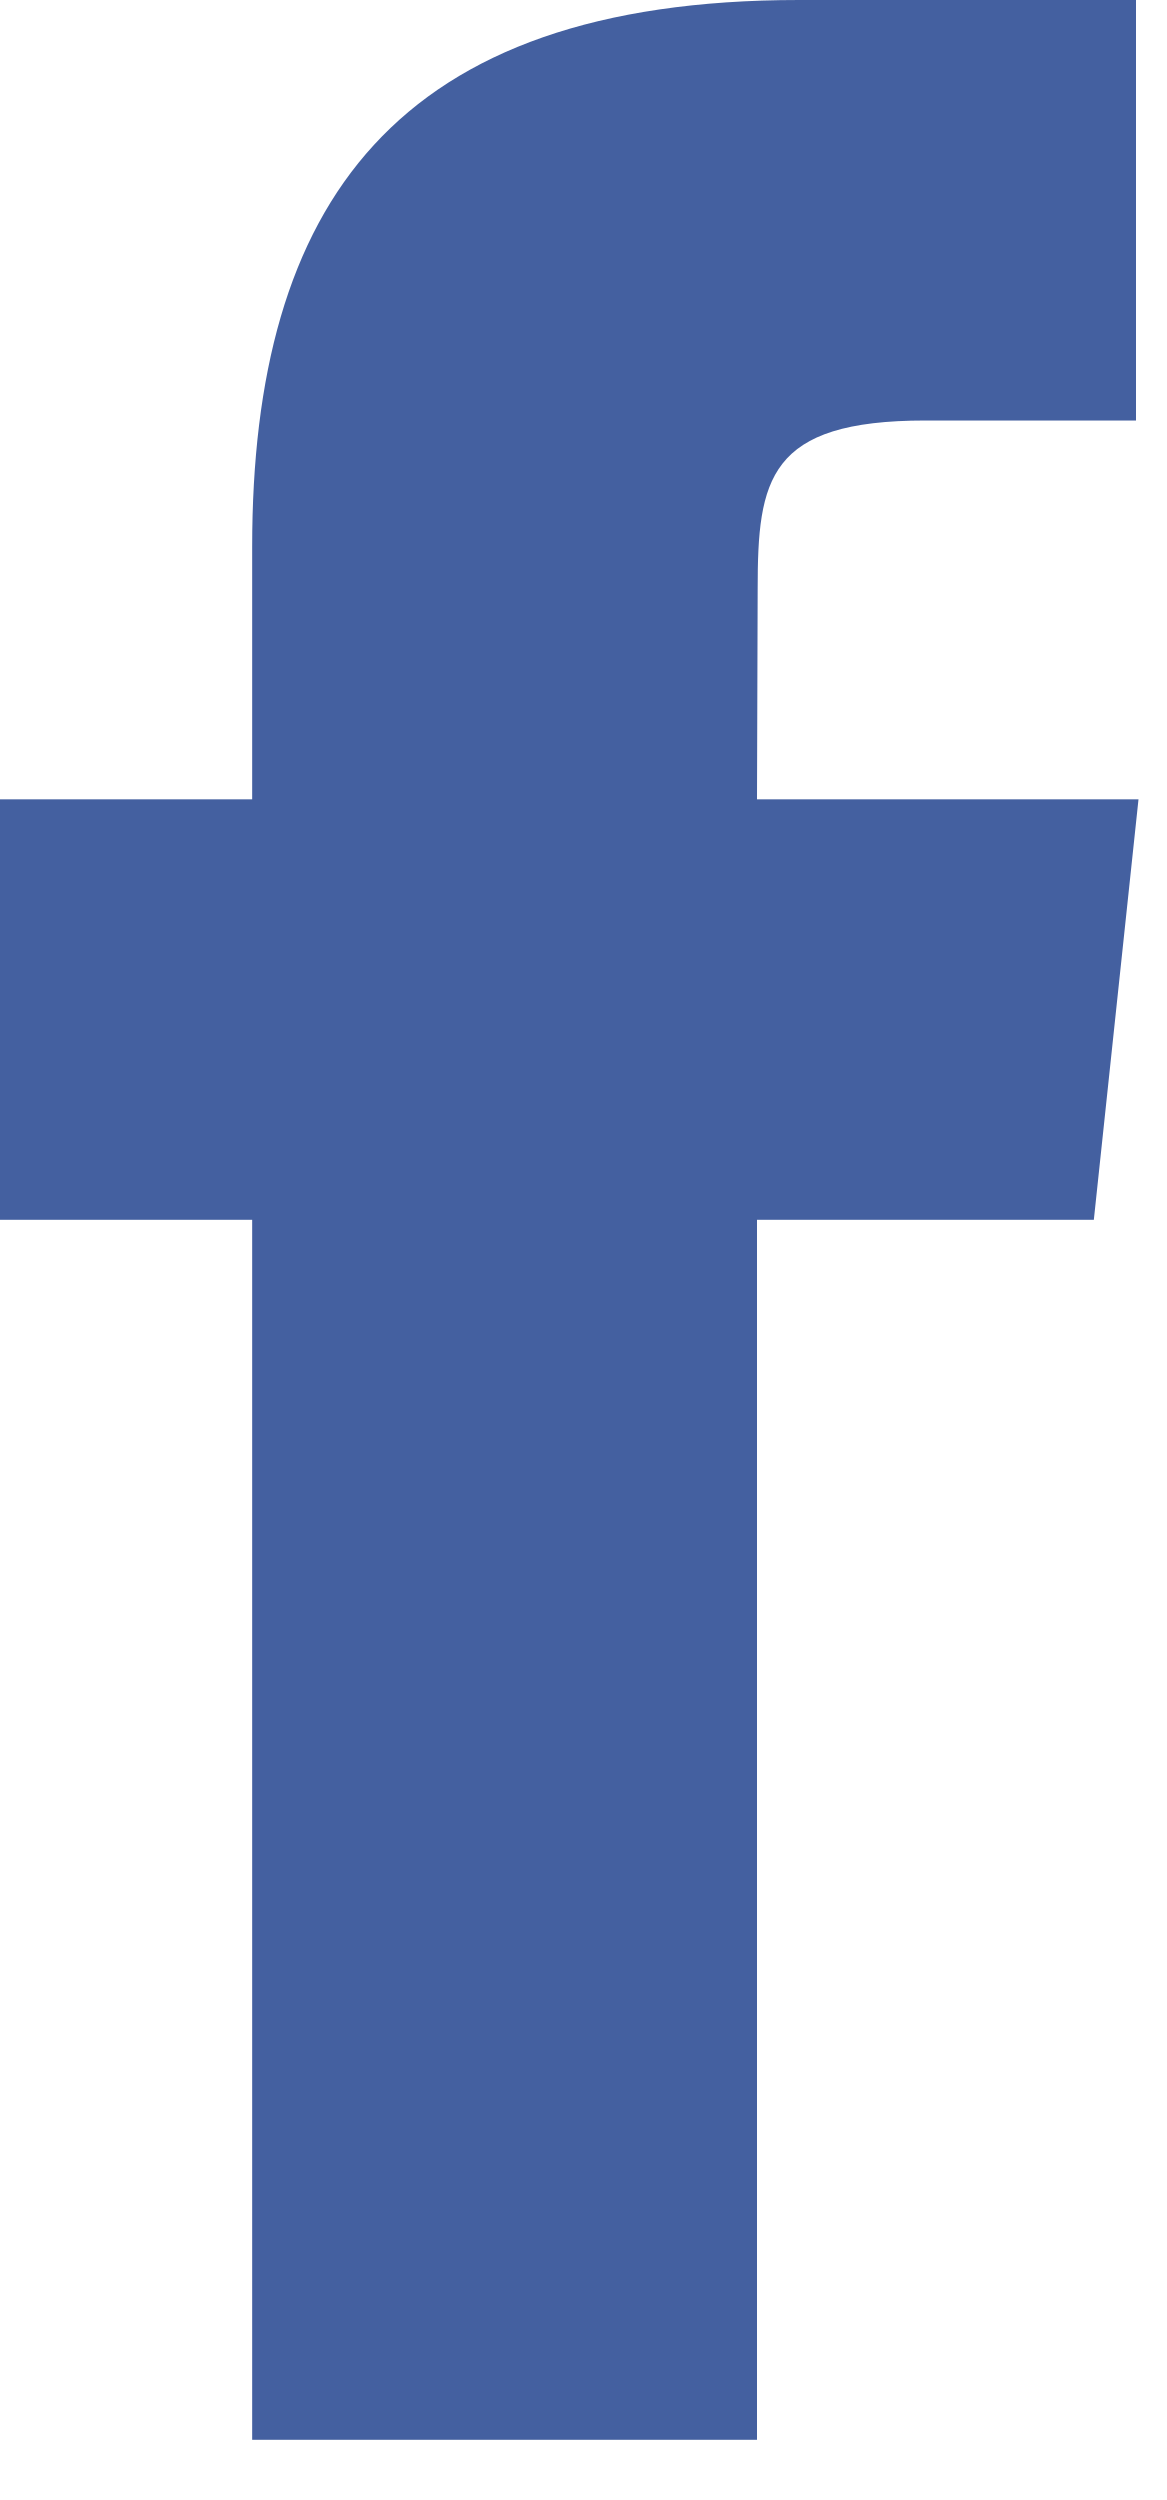
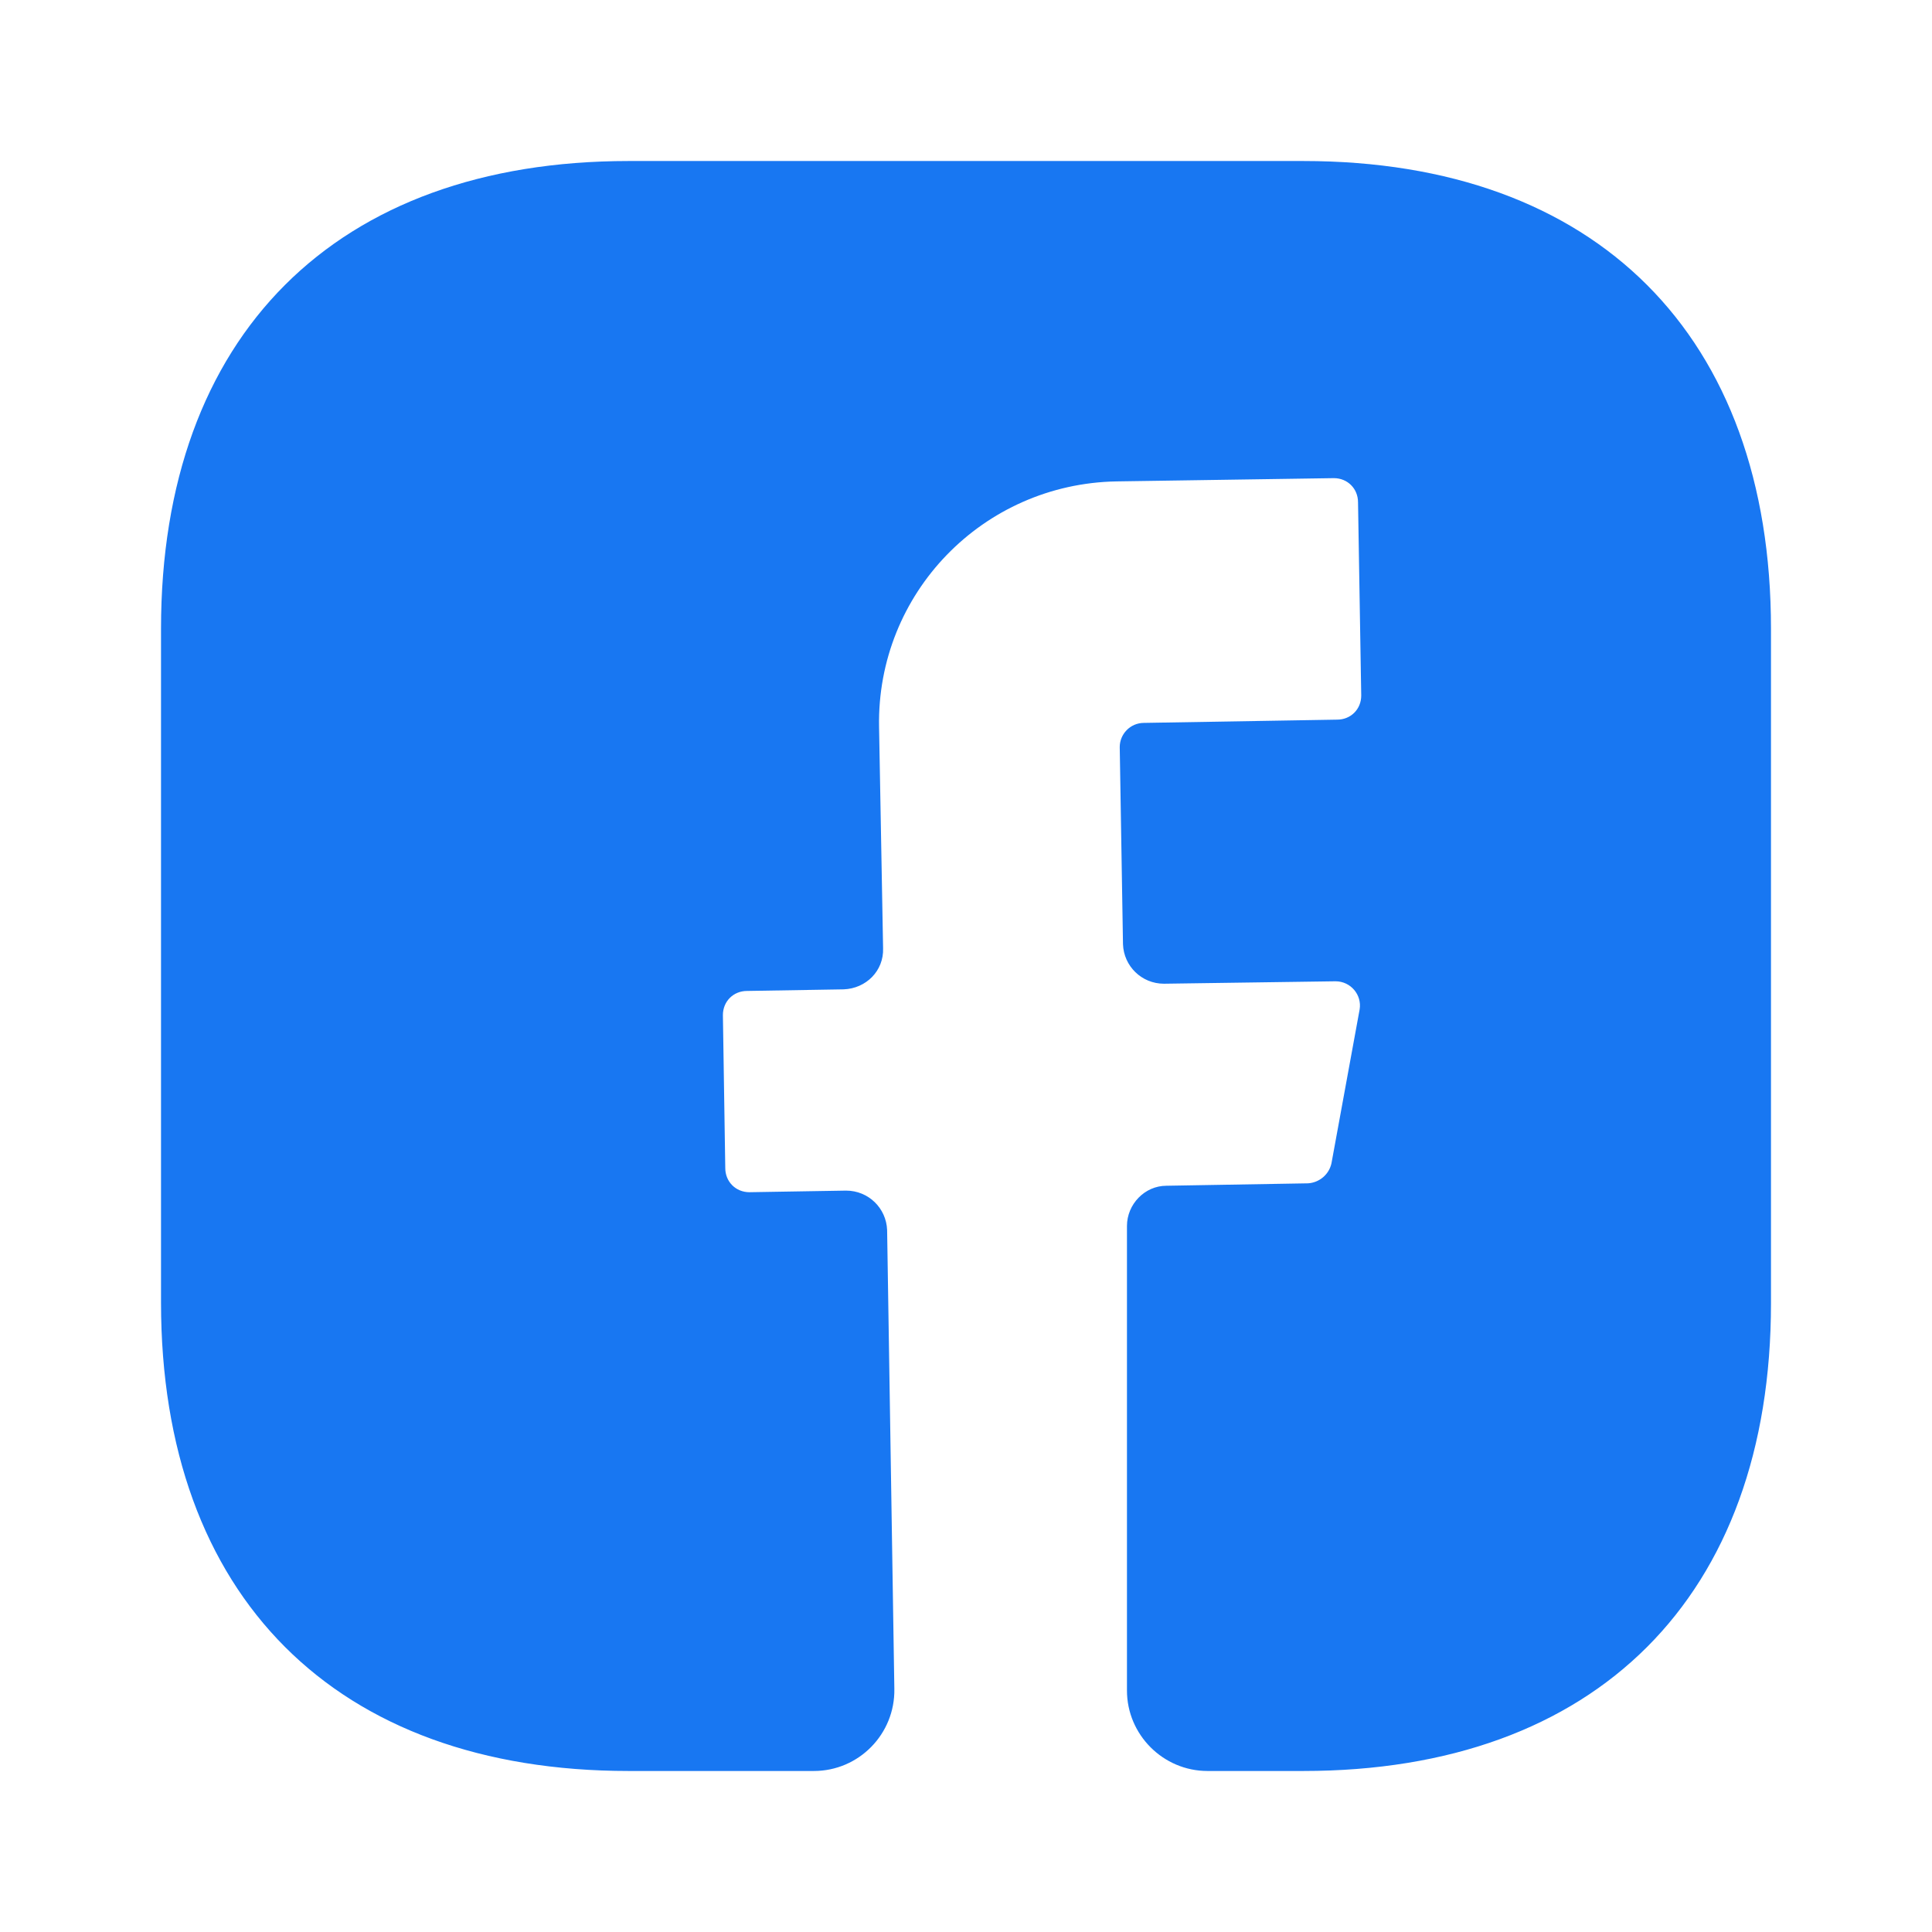
- <svg xmlns="http://www.w3.org/2000/svg" width="7" height="15" viewBox="0 0 7 15" fill="none">
-   <path d="M4.542 14.639V7.319H6.563L6.831 4.796H4.542L4.546 3.533C4.546 2.876 4.608 2.523 5.553 2.523H6.816V0H4.795C2.368 0 1.513 1.224 1.513 3.282V4.796H0V7.319H1.513V14.639H4.542Z" fill="#4460A0" />
+ <svg xmlns="http://www.w3.org/2000/svg" width="35" height="35" viewBox="0 0 35 35" fill="none">
+   <path d="M32.083 23.61C32.083 28.919 28.919 32.083 23.61 32.083H21.875C21.073 32.083 20.416 31.427 20.416 30.625V22.21C20.416 21.817 20.737 21.481 21.131 21.481L23.698 21.437C23.902 21.423 24.077 21.277 24.121 21.073L24.631 18.287C24.675 18.025 24.471 17.777 24.194 17.777L21.087 17.821C20.679 17.821 20.358 17.5 20.344 17.106L20.285 13.533C20.285 13.3 20.475 13.096 20.723 13.096L24.223 13.037C24.471 13.037 24.66 12.848 24.66 12.6L24.602 9.1C24.602 8.852 24.412 8.662 24.164 8.662L20.227 8.721C17.806 8.764 15.881 10.748 15.925 13.169L15.998 17.179C16.012 17.587 15.691 17.908 15.283 17.923L13.533 17.952C13.285 17.952 13.096 18.142 13.096 18.389L13.139 21.16C13.139 21.408 13.329 21.598 13.577 21.598L15.327 21.569C15.735 21.569 16.056 21.889 16.071 22.283L16.202 30.596C16.216 31.412 15.56 32.083 14.744 32.083H11.389C6.081 32.083 2.917 28.919 2.917 23.596V11.389C2.917 6.081 6.081 2.917 11.389 2.917H23.61C28.919 2.917 32.083 6.081 32.083 11.389V23.61Z" fill="#1877F2" />
</svg>
